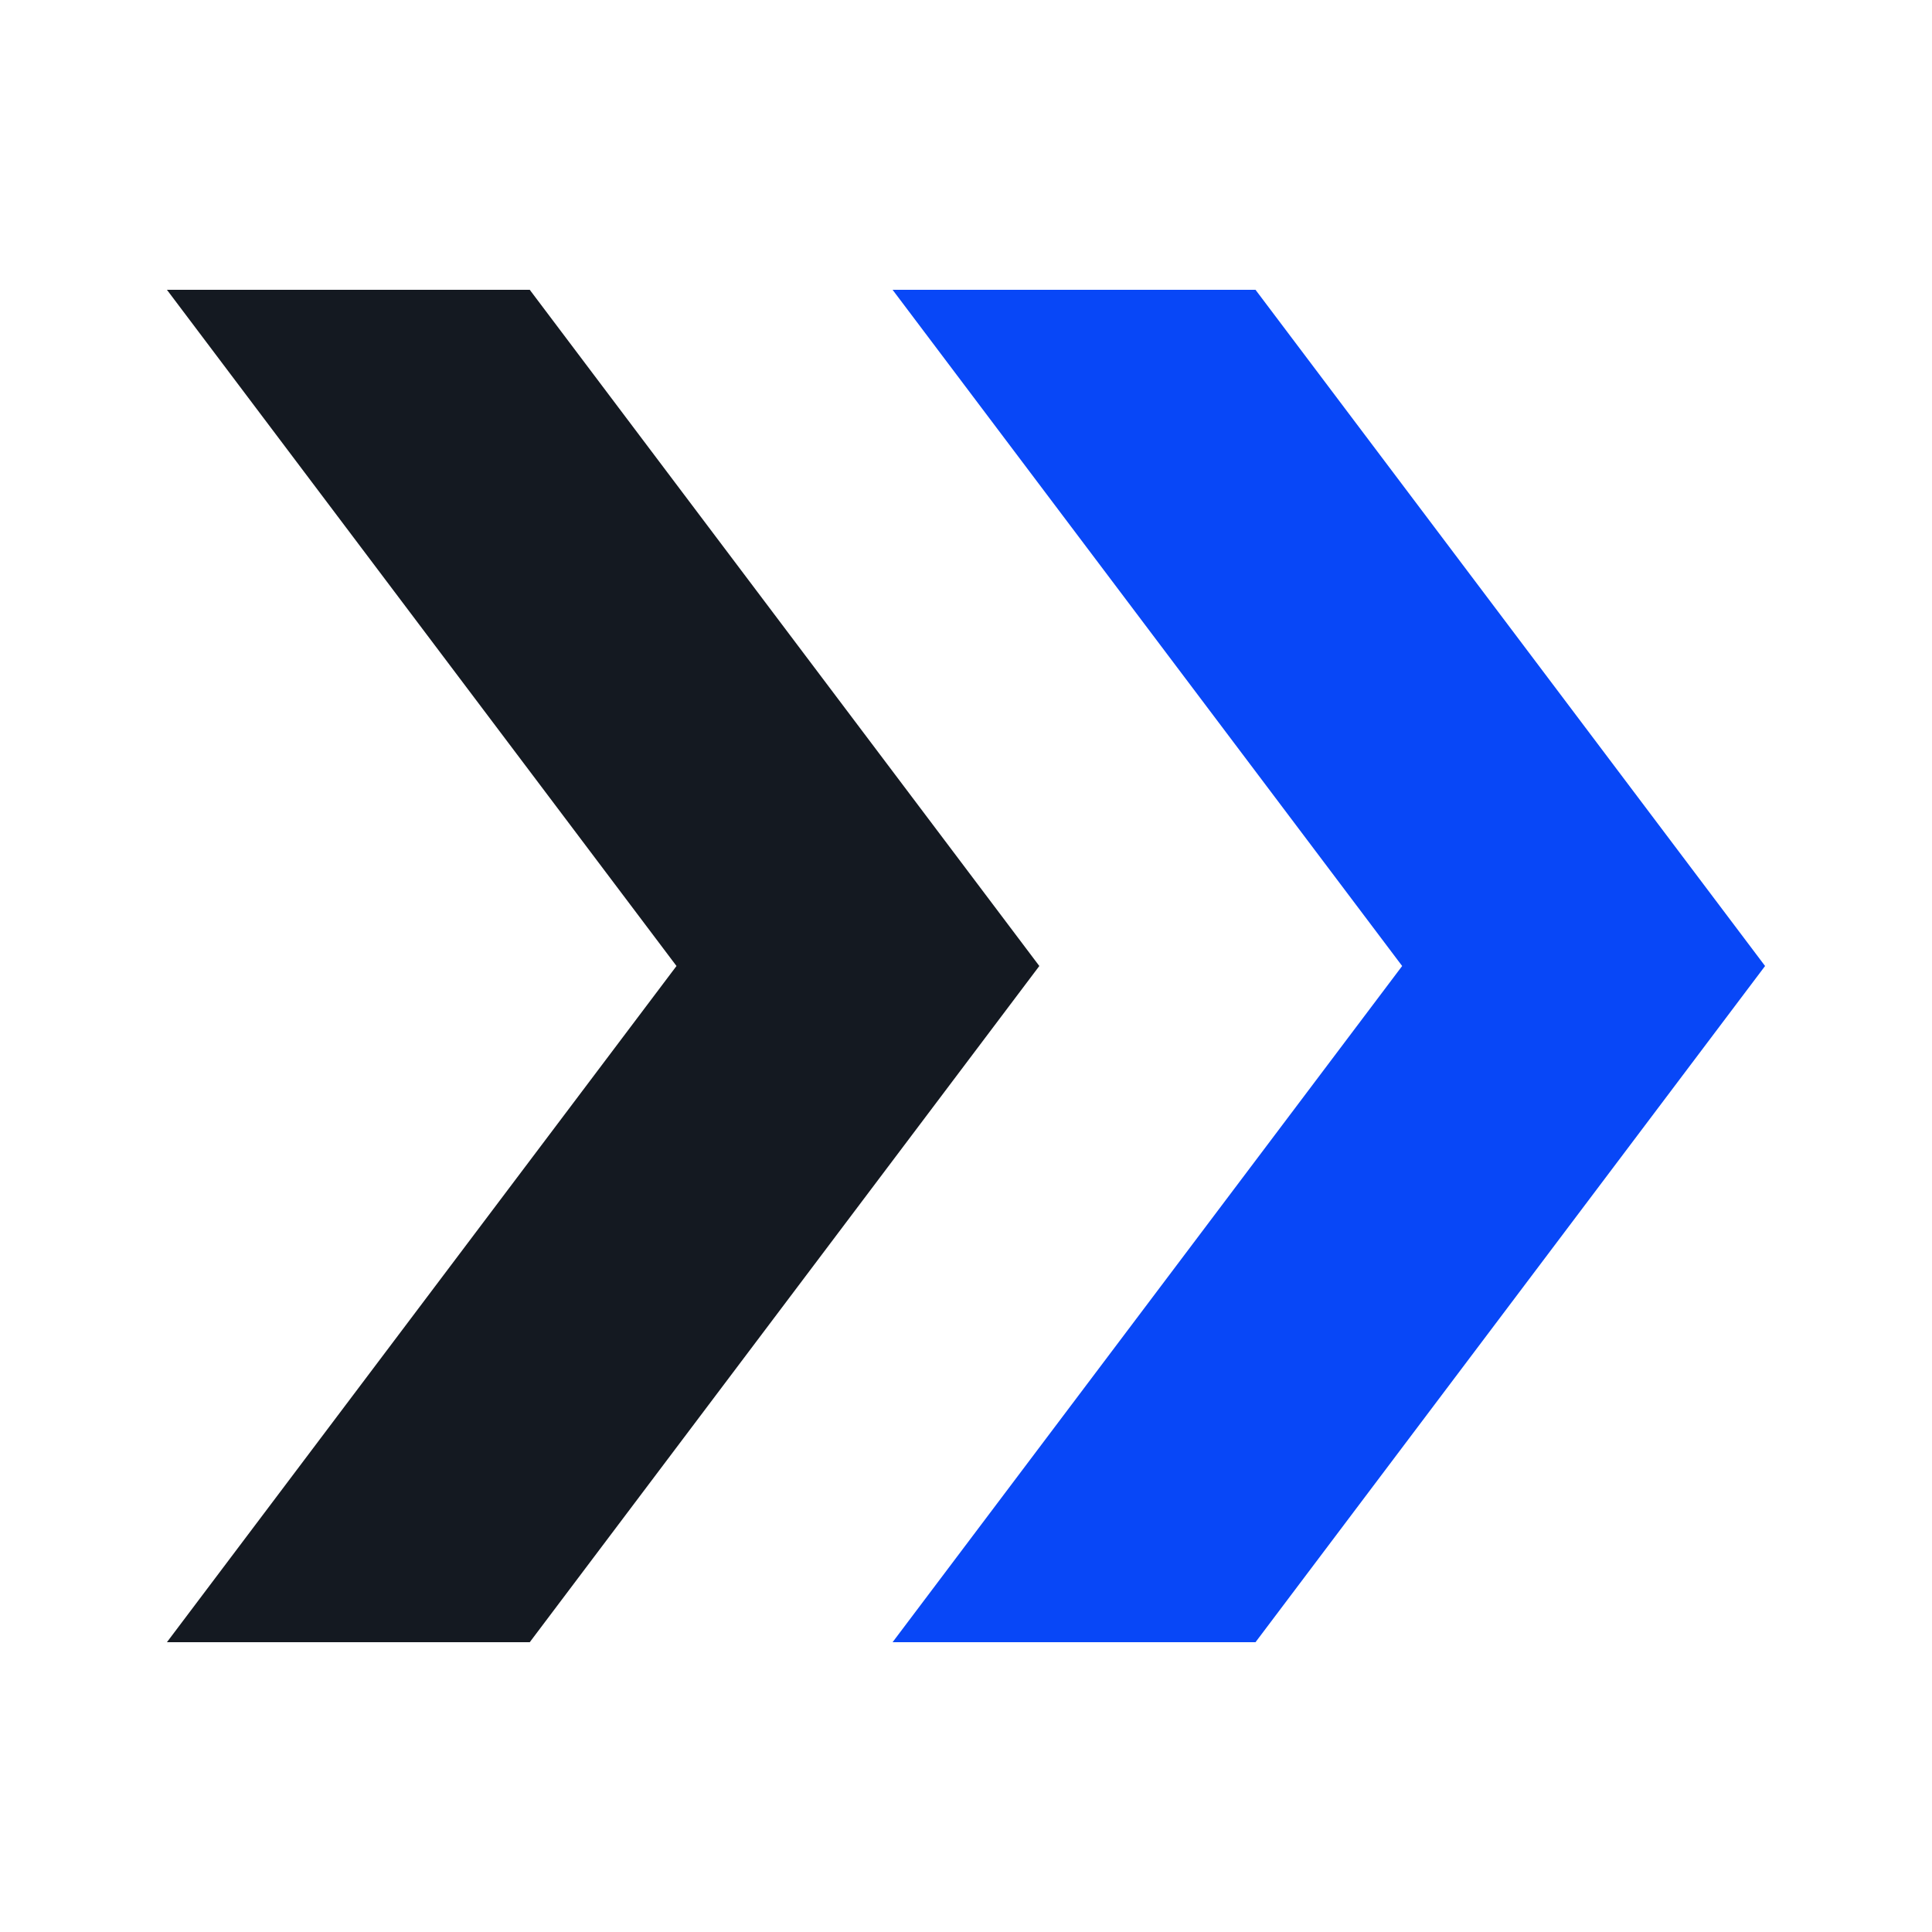
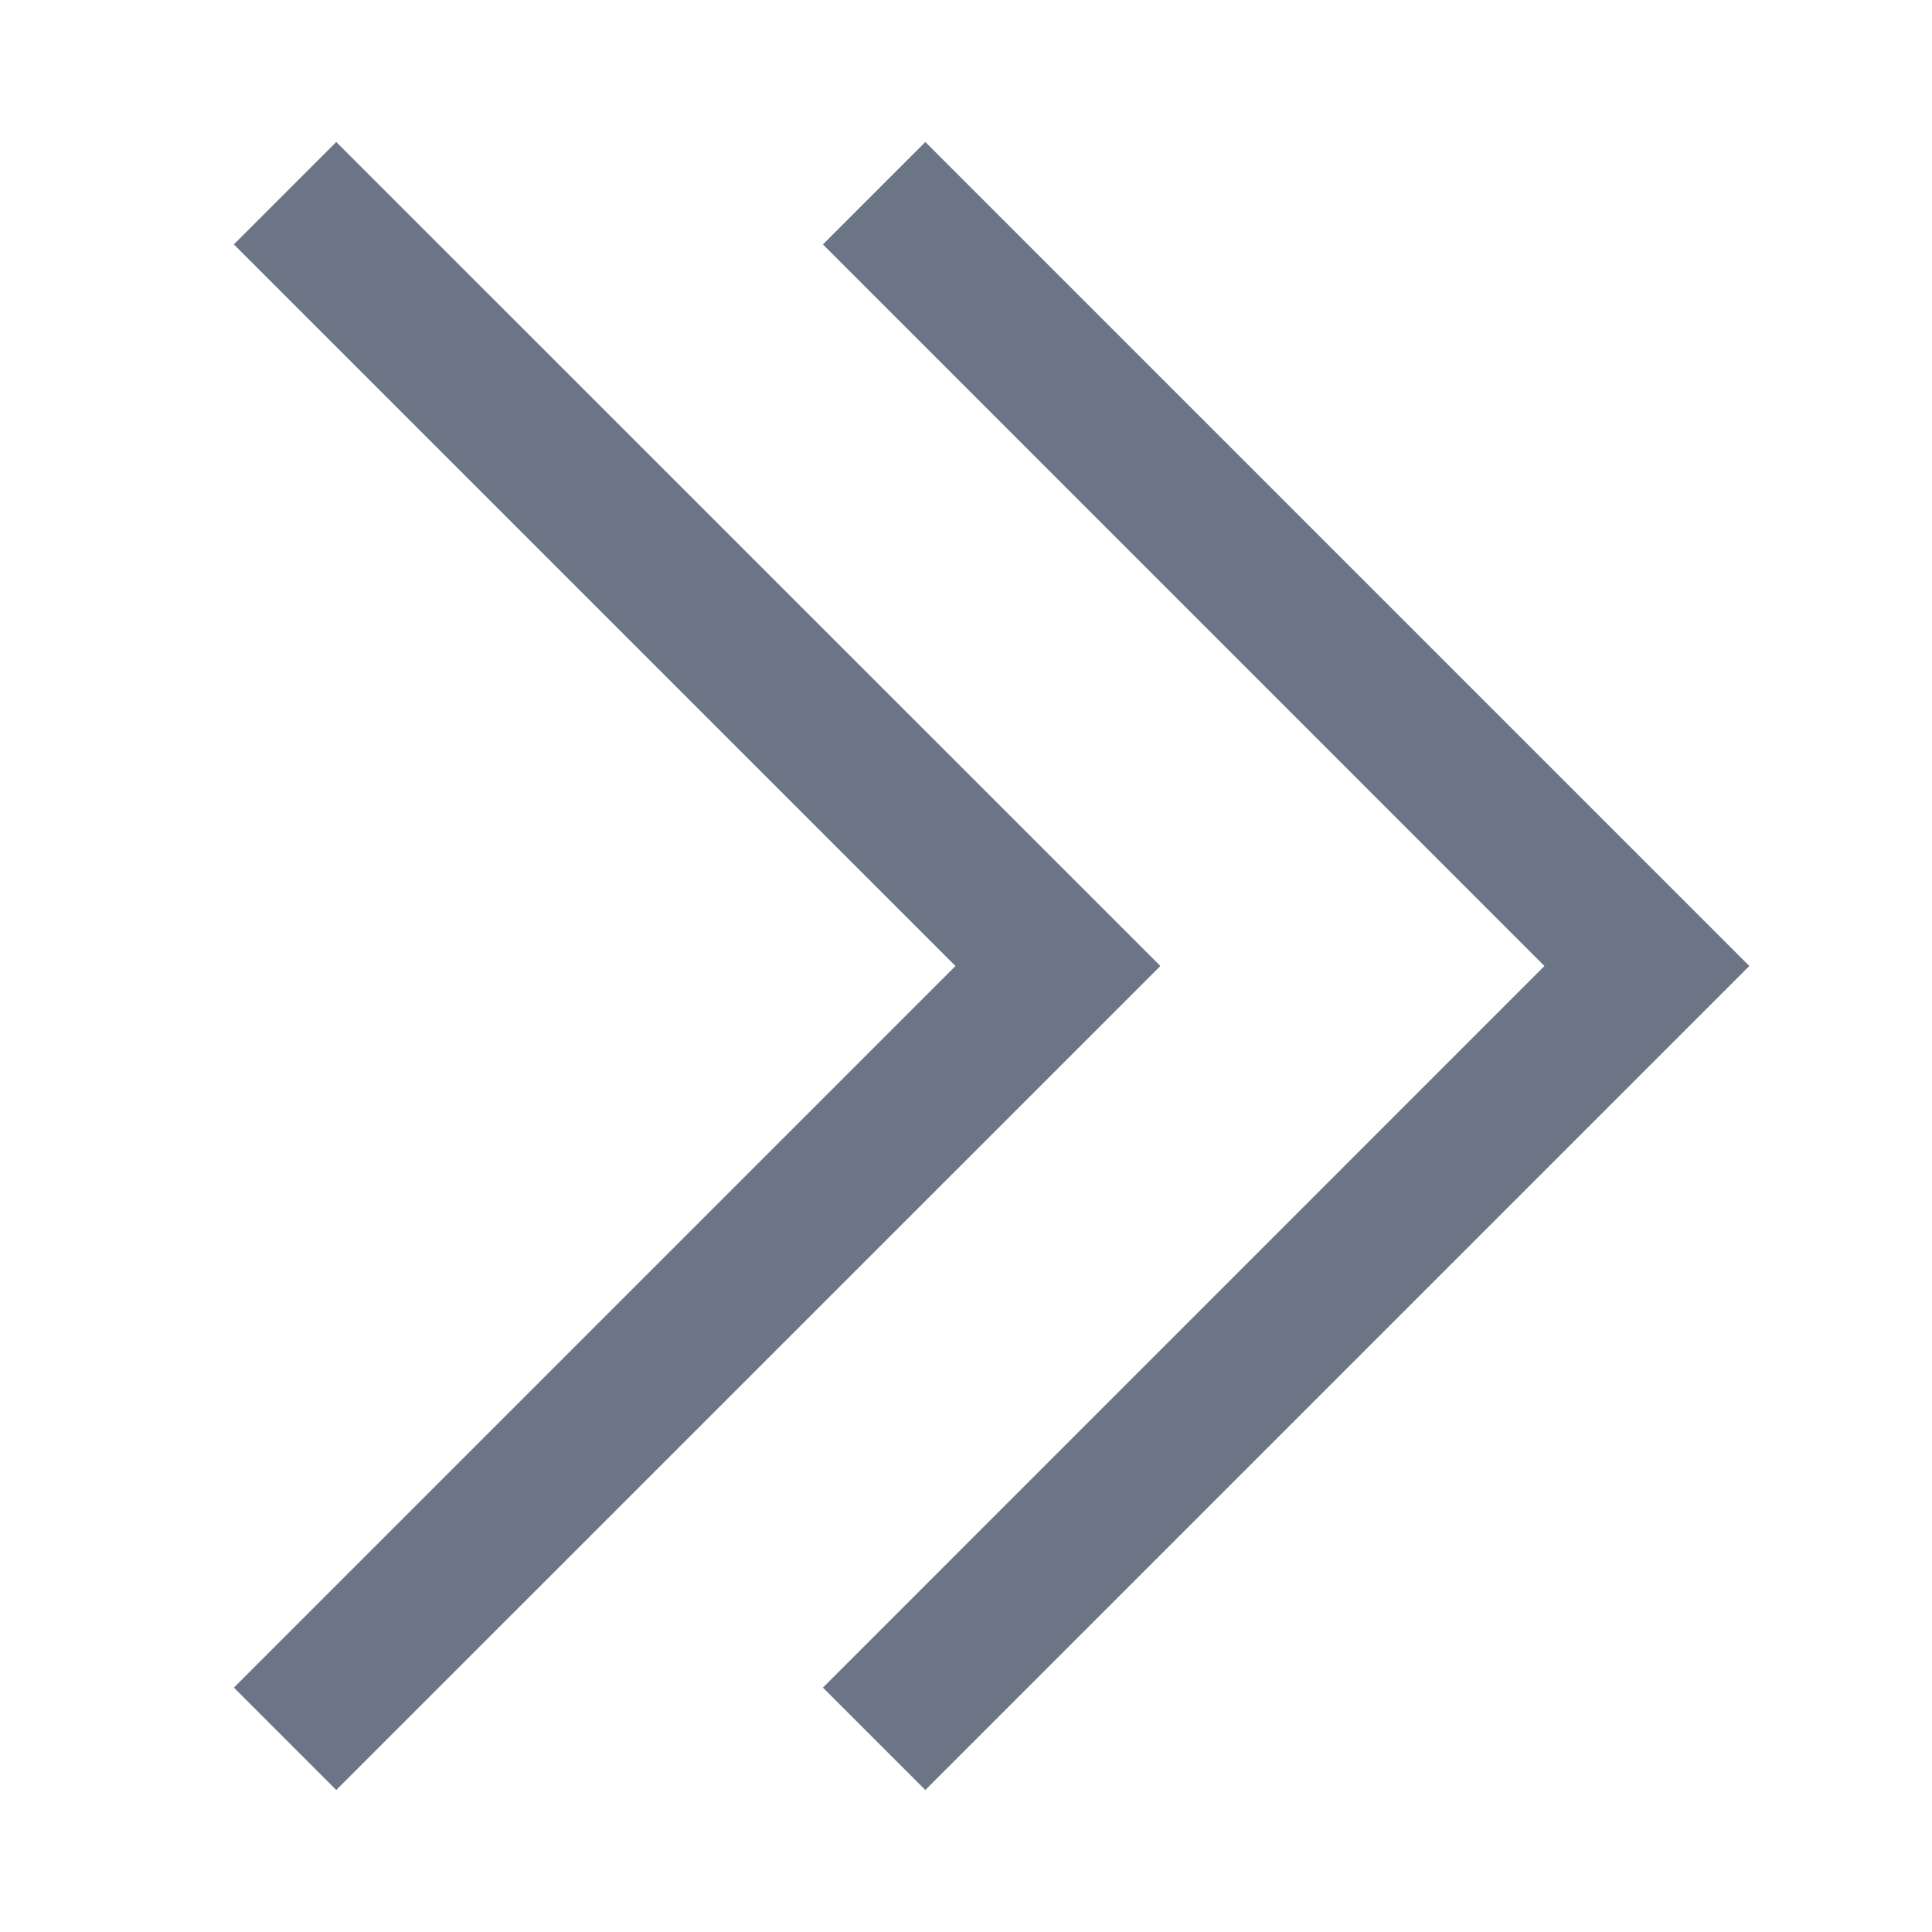
<svg xmlns="http://www.w3.org/2000/svg" width="20" height="20" viewBox="0 0 20 20" fill="none">
-   <path d="M14.515 10L9.24 17H12.997L18.272 10L12.997 3H9.24L14.515 10Z" fill="#0847F7" />
-   <path d="M10.759 10L5.484 3H1.728L7.003 10L1.728 17H5.484L10.759 10Z" fill="#141921" />
+   <path d="M12.012 10L3.481 18.53L2.421 17.47L9.891 10L2.421 2.53L3.481 1.47L12.012 10ZM18.109 10L9.579 18.53L8.519 17.47L15.988 10L8.519 2.53L9.579 1.47L18.109 10Z" fill="#6C7585" />
</svg>
